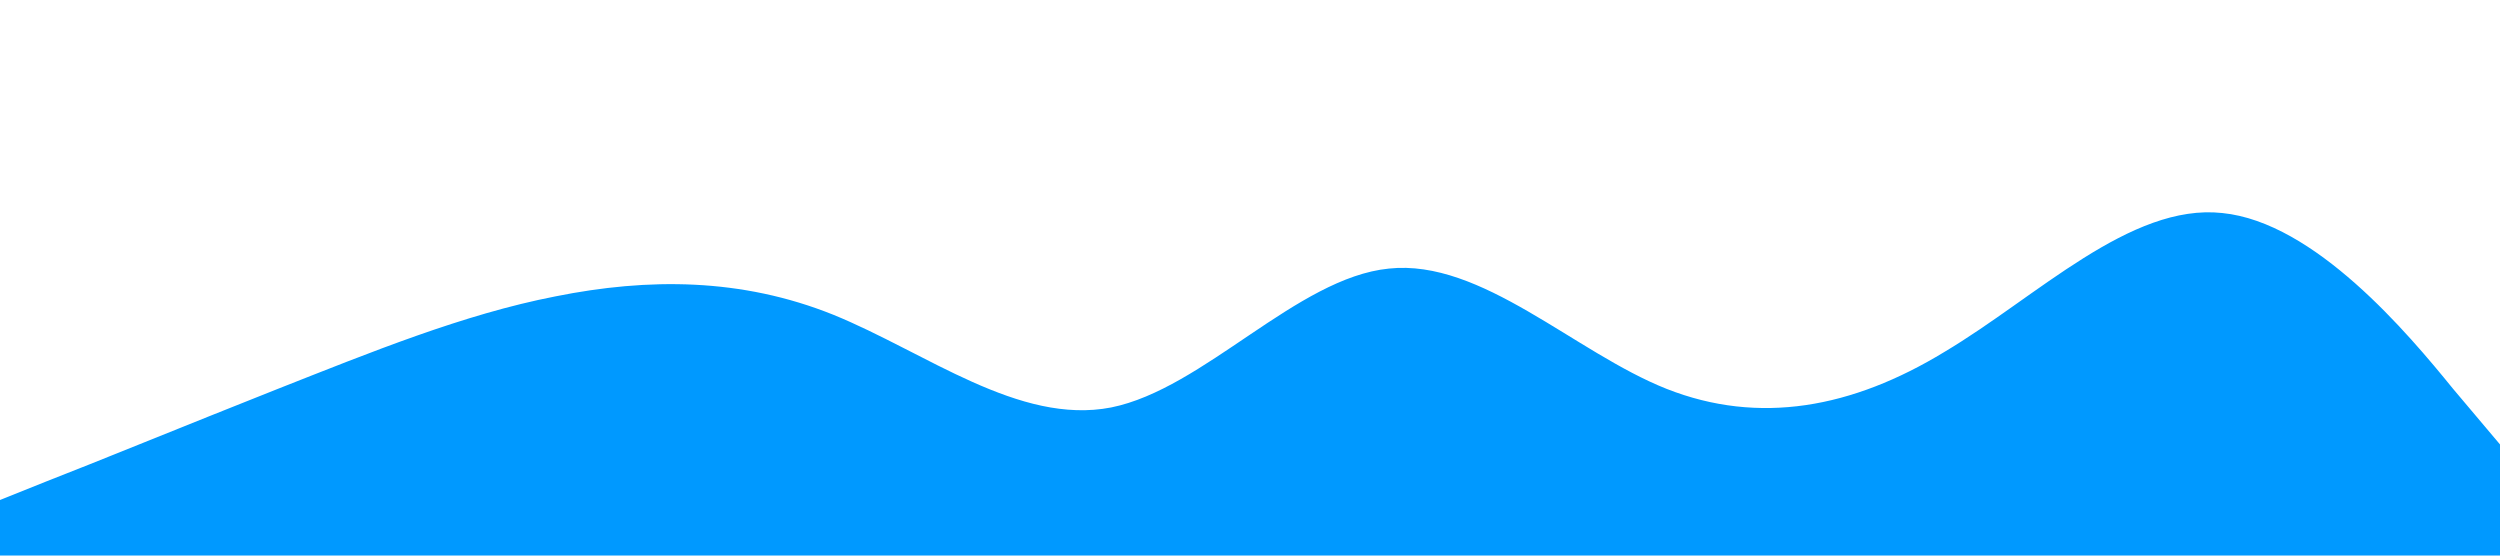
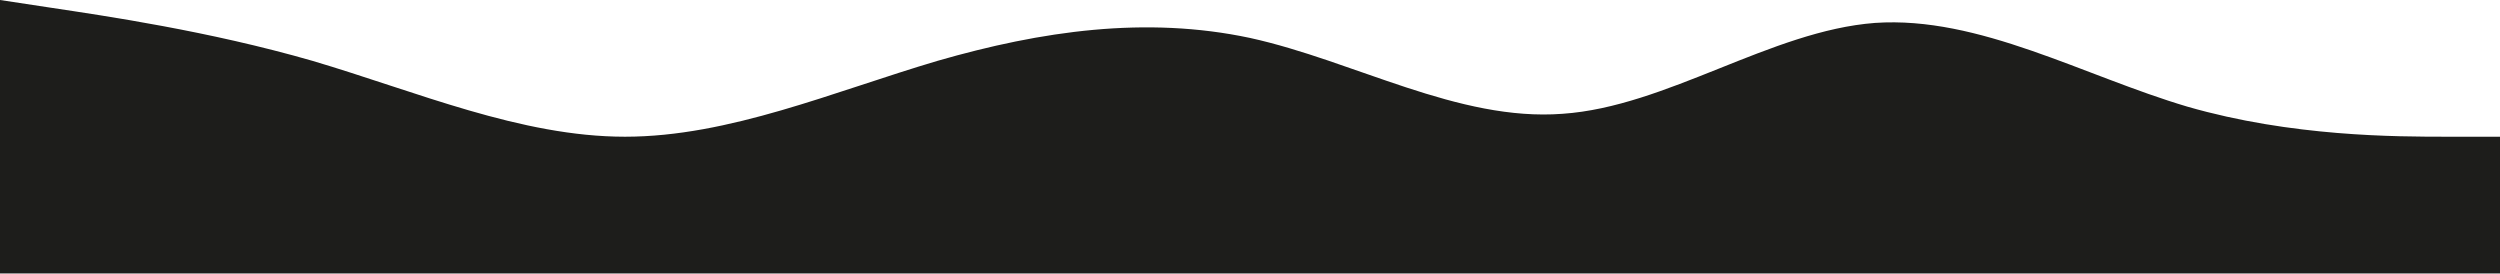
- <svg xmlns="http://www.w3.org/2000/svg" viewBox="0 0 1440 320">
-   <path fill="#0099ff" fill-opacity="1" d="M0,288L26.7,277.3C53.3,267,107,245,160,224C213.3,203,267,181,320,170.7C373.3,160,427,160,480,181.3C533.3,203,587,245,640,234.7C693.3,224,747,160,800,154.7C853.3,149,907,203,960,224C1013.3,245,1067,235,1120,202.7C1173.3,171,1227,117,1280,122.7C1333.3,128,1387,192,1413,224L1440,256L1440,320L1413.3,320C1386.7,320,1333,320,1280,320C1226.7,320,1173,320,1120,320C1066.7,320,1013,320,960,320C906.7,320,853,320,800,320C746.7,320,693,320,640,320C586.7,320,533,320,480,320C426.7,320,373,320,320,320C266.7,320,213,320,160,320C106.7,320,53,320,27,320L0,320Z" />
+ <svg xmlns="http://www.w3.org/2000/svg" width="1920" height="210" viewBox="0 0 1920 210" fill="none">
+   <path fill-rule="evenodd" clip-rule="evenodd" d="M0 0L40 6.069C80 12.139 160 23.671 240 46.734C320 70.405 400 105 480 105C560 105 640 70.405 720 46.734C800 23.671 880 12.139 960 29.133C1040 46.734 1120 93.468 1200 87.399C1280 81.936 1360 23.671 1440 17.601C1520 12.139 1600 58.266 1680 81.936C1760 105 1840 105 1880 105H1920V210H1880C1840 210 1760 210 1680 210C1600 210 1520 210 1440 210C1360 210 1280 210 1200 210C1120 210 1040 210 960 210C880 210 800 210 720 210C640 210 560 210 480 210C400 210 320 210 240 210C160 210 80 210 40 210H0V0Z" fill="#1d1d1b" />
</svg>
